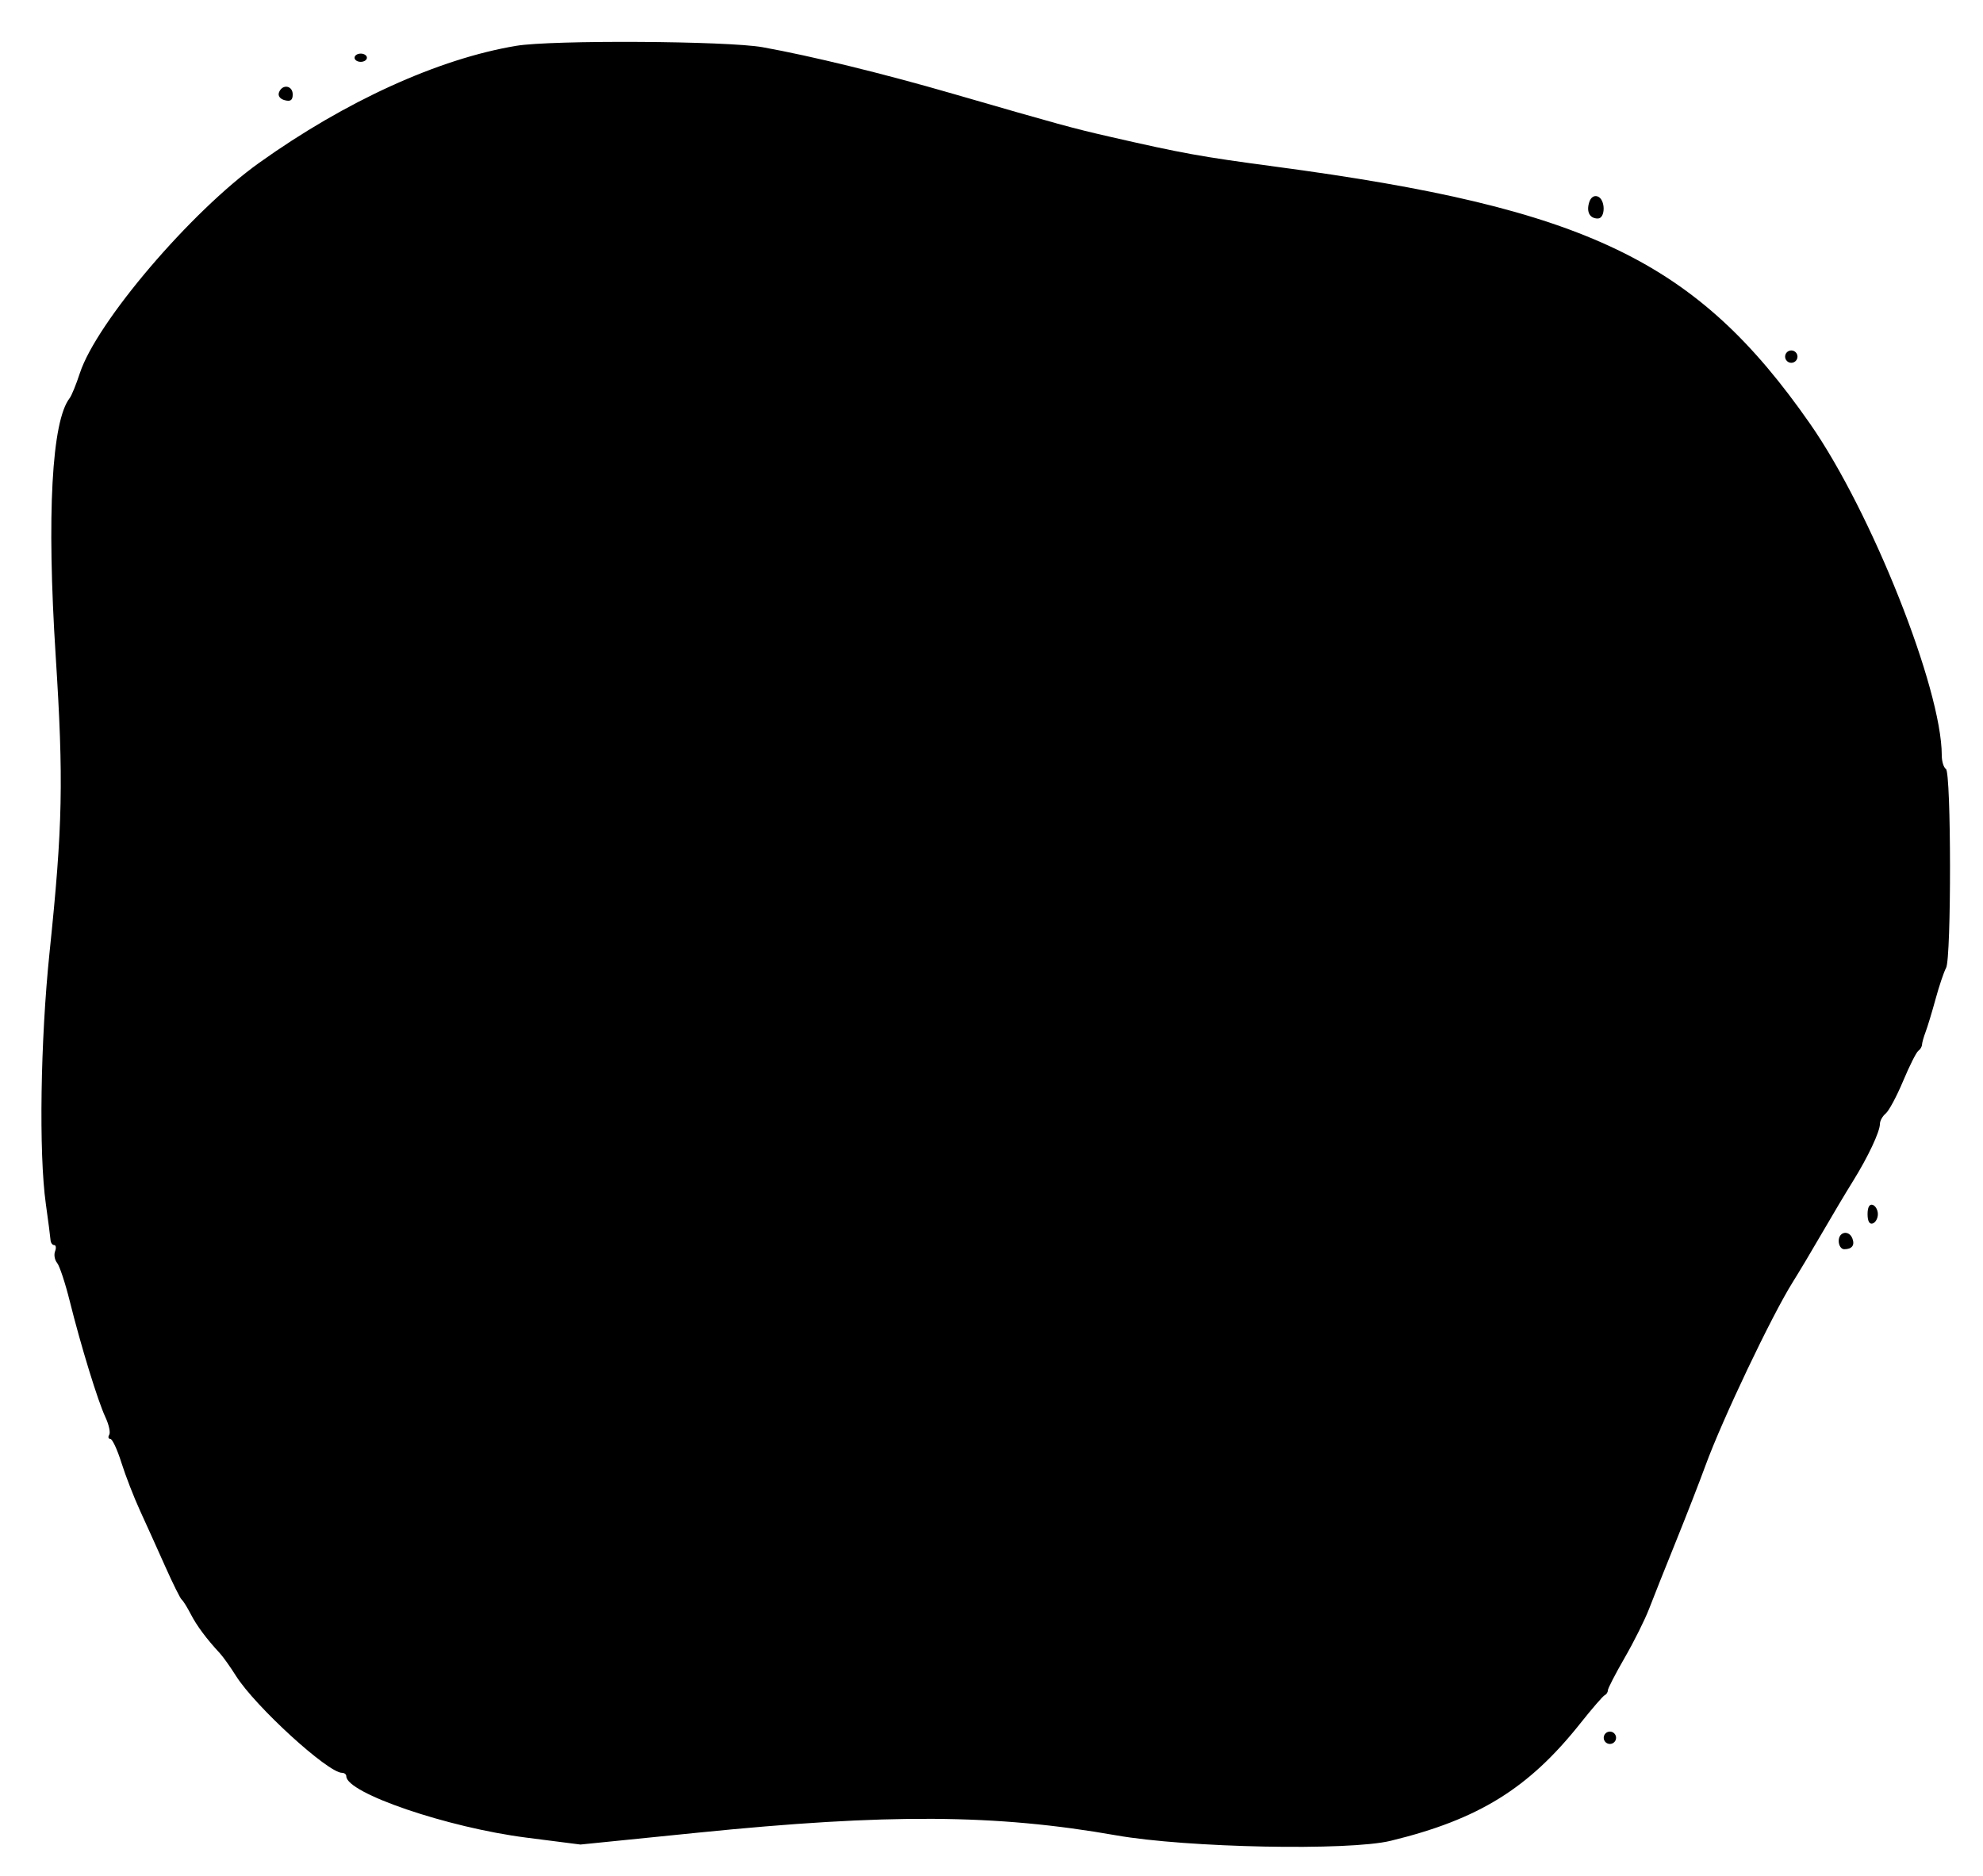
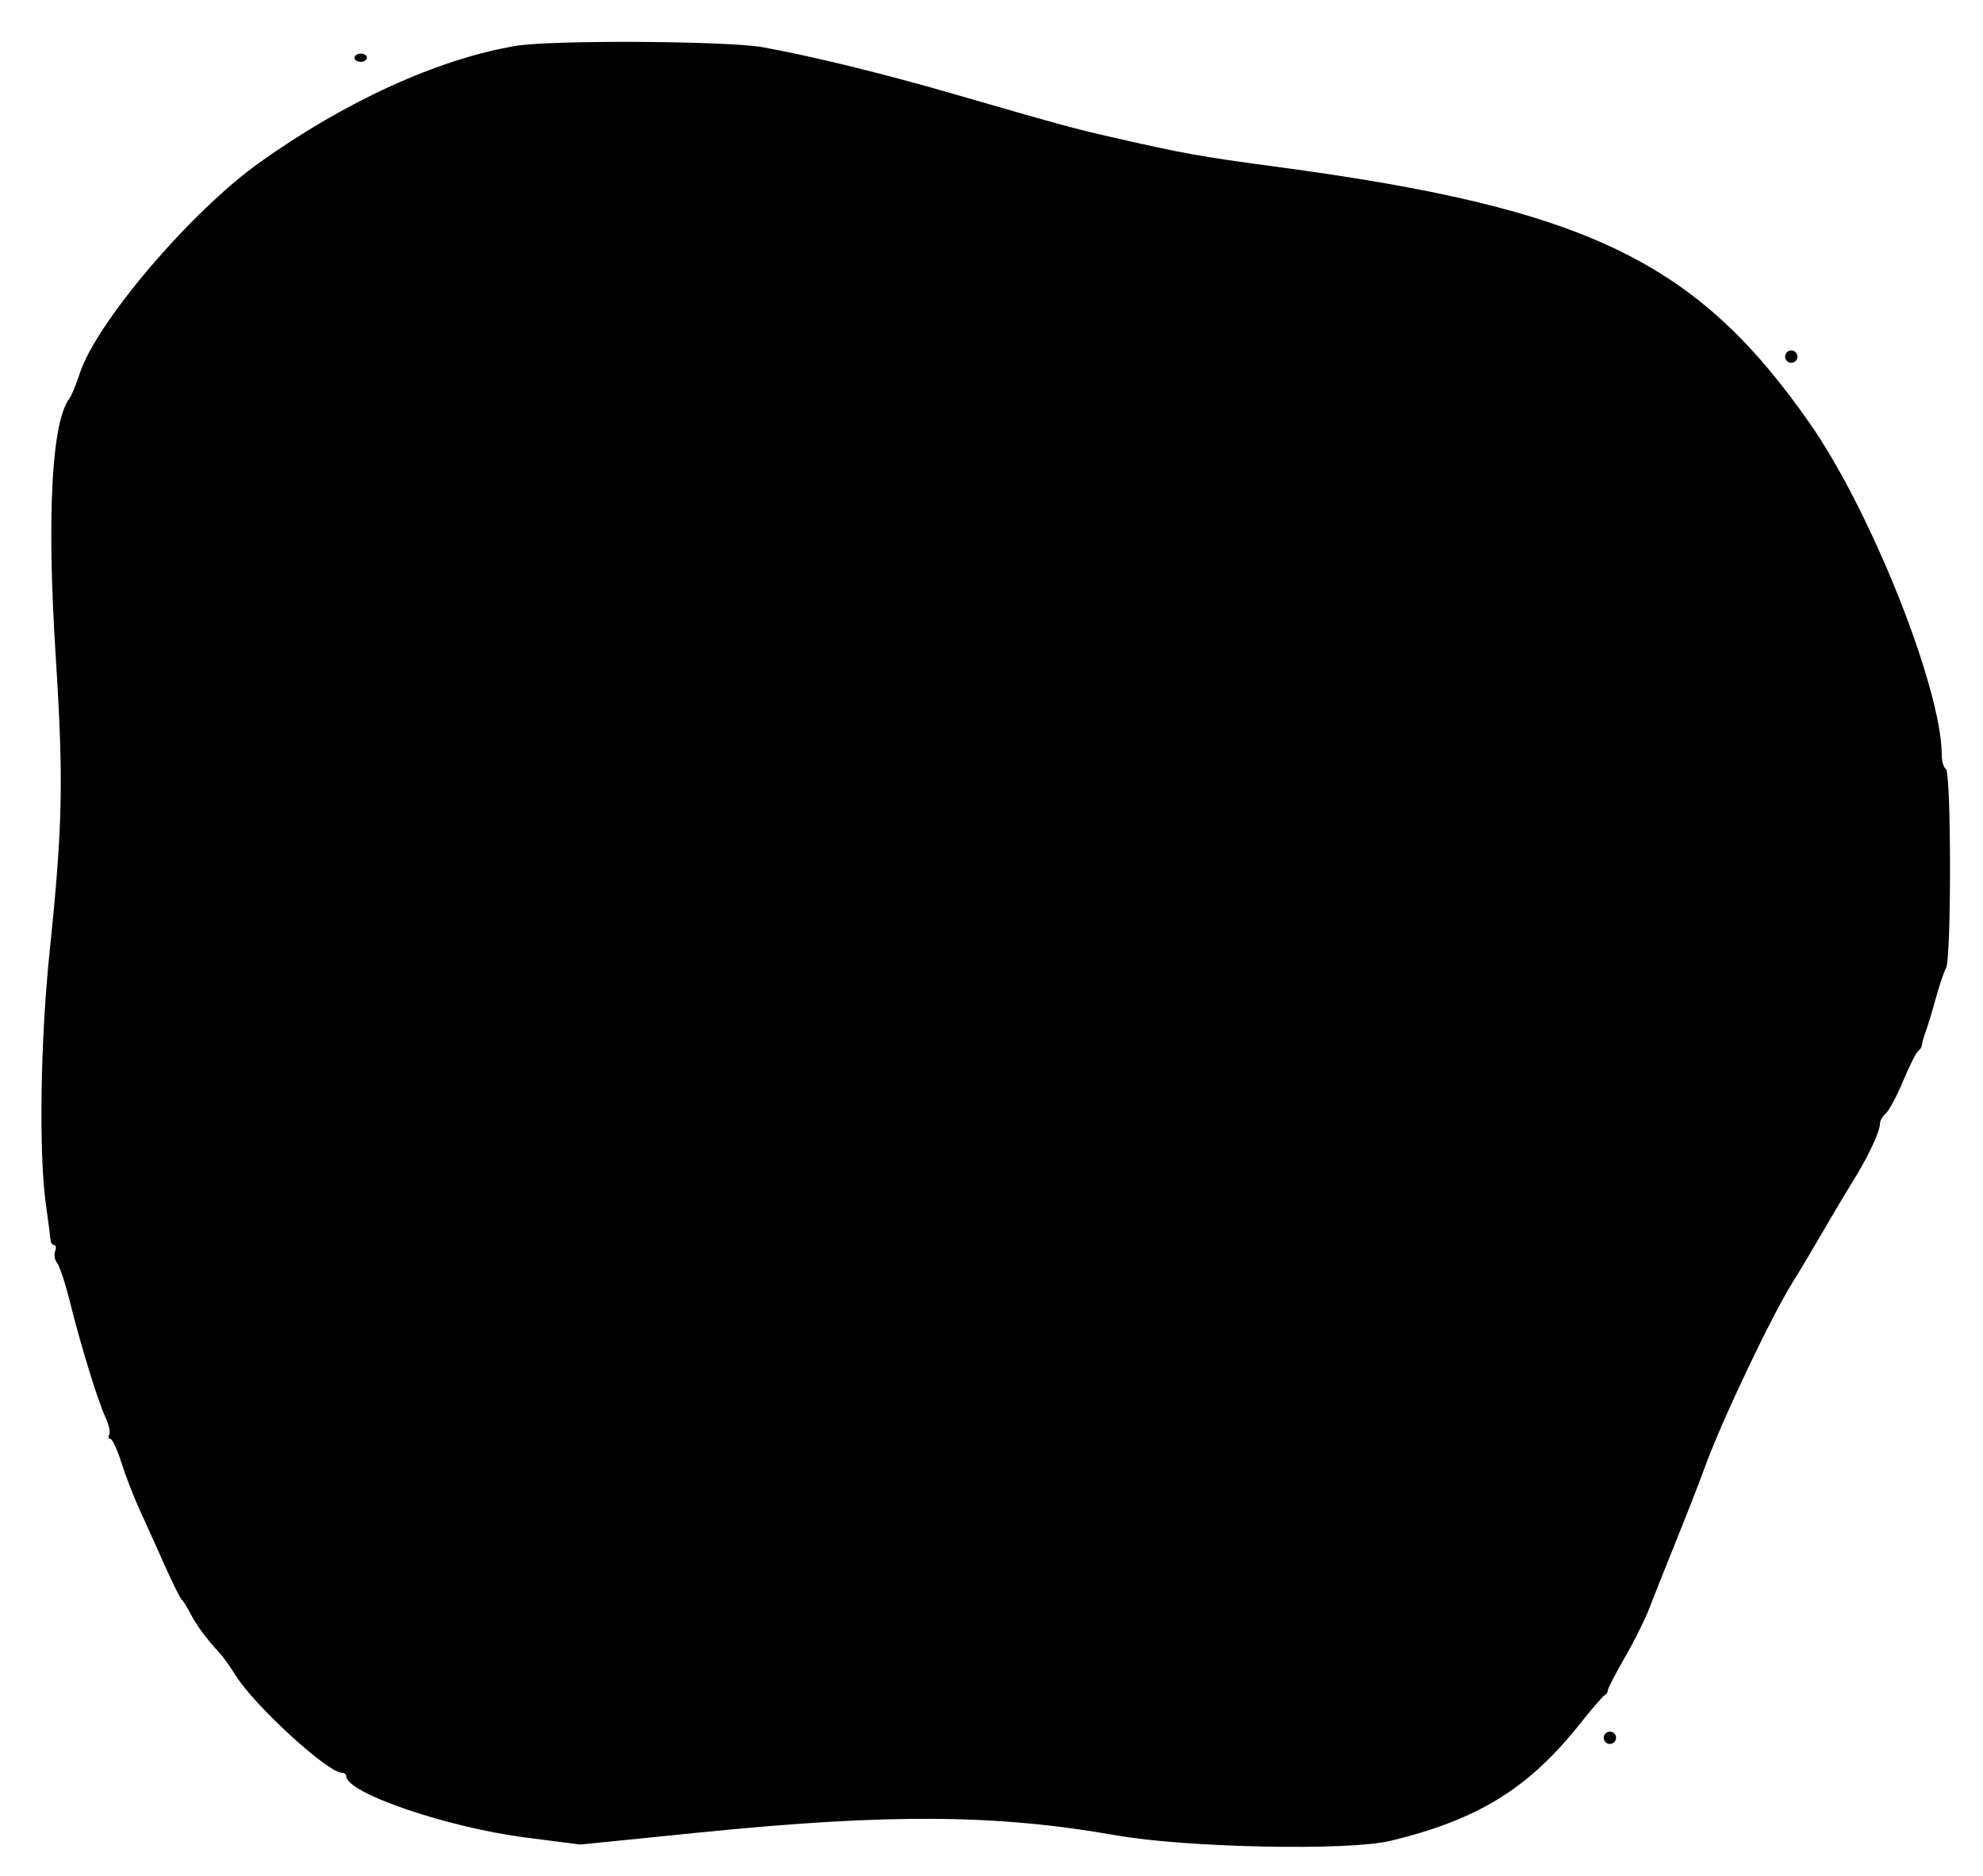
- <svg xmlns="http://www.w3.org/2000/svg" id="svg" version="1.1" width="400" height="378.378" viewBox="0, 0, 400,378.378">
+ <svg xmlns="http://www.w3.org/2000/svg" id="svg" width="400" height="378.378" viewBox="0, 0, 400,378.378">
  <g id="svgg">
-     <path id="path0" d="M104.140 9.241 C 88.466 11.851,69.709 20.387,52.267 32.848 C 38.498 42.685,19.478 64.996,16.112 75.260 C 15.362 77.547,14.436 79.816,14.054 80.303 C 10.439 84.905,9.409 103.826,11.228 132.225 C 12.841 157.405,12.653 166.564,10.000 192.064 C 8.153 209.807,7.814 232.654,9.245 242.827 C 9.727 246.258,10.152 249.532,10.189 250.104 C 10.226 250.676,10.557 251.143,10.923 251.143 C 11.290 251.143,11.373 251.710,11.107 252.401 C 10.842 253.093,11.028 254.145,11.521 254.739 C 12.014 255.334,13.158 258.790,14.063 262.421 C 16.323 271.494,19.739 282.611,21.269 285.872 C 21.968 287.364,22.311 288.954,22.032 289.406 C 21.752 289.859,21.851 290.229,22.252 290.229 C 22.653 290.229,23.658 292.380,24.484 295.010 C 25.311 297.640,27.018 302.037,28.278 304.782 C 29.539 307.526,31.820 312.578,33.348 316.008 C 34.876 319.439,36.366 322.432,36.658 322.661 C 36.951 322.890,37.768 324.200,38.474 325.572 C 39.678 327.911,41.655 330.569,44.351 333.472 C 44.988 334.158,46.453 336.216,47.607 338.046 C 51.484 344.191,66.141 357.588,68.987 357.588 C 69.464 357.588,69.854 357.897,69.854 358.275 C 69.854 361.668,90.229 368.618,106.149 370.656 L 117.080 372.054 140.661 369.671 C 179.141 365.781,200.846 365.917,225.171 370.201 C 239.409 372.708,272.060 373.358,280.516 371.302 C 298.262 366.989,308.349 360.743,318.777 347.609 C 321.137 344.636,323.351 342.079,323.696 341.927 C 324.042 341.774,324.324 341.339,324.324 340.960 C 324.324 340.581,325.853 337.619,327.722 334.377 C 329.591 331.136,331.802 326.706,332.636 324.533 C 333.470 322.360,335.892 316.279,338.018 311.019 C 340.145 305.759,342.841 298.836,344.010 295.634 C 347.403 286.344,357.373 265.385,361.613 258.628 C 362.905 256.570,365.585 252.079,367.569 248.649 C 369.553 245.218,372.342 240.541,373.766 238.254 C 376.804 233.375,379.210 228.263,379.210 226.685 C 379.210 226.070,379.736 225.131,380.380 224.597 C 381.023 224.063,382.601 221.117,383.886 218.050 C 385.172 214.983,386.548 212.245,386.946 211.965 C 387.343 211.685,387.681 211.124,387.697 210.718 C 387.712 210.312,388.040 209.151,388.425 208.138 C 388.810 207.125,389.718 204.131,390.441 201.485 C 391.165 198.839,392.115 196.024,392.552 195.230 C 393.634 193.265,393.600 155.764,392.516 155.094 C 392.058 154.811,391.684 153.573,391.683 152.342 C 391.676 138.923,377.496 103.240,365.106 85.463 C 342.206 52.608,320.193 42.016,257.380 33.626 C 242.061 31.580,238.703 30.973,223.701 27.540 C 216.375 25.863,213.690 25.127,192.100 18.878 C 178.056 14.813,163.622 11.284,153.846 9.526 C 146.734 8.247,111.327 8.044,104.140 9.241 M71.518 11.642 C 71.518 12.100,72.079 12.474,72.765 12.474 C 73.451 12.474,74.012 12.100,74.012 11.642 C 74.012 11.185,73.451 10.811,72.765 10.811 C 72.079 10.811,71.518 11.185,71.518 11.642 M56.280 18.629 C 56.014 19.322,56.483 19.965,57.438 20.214 C 58.610 20.521,59.044 20.206,59.044 19.049 C 59.044 17.218,56.944 16.899,56.280 18.629 M320.571 40.783 C 319.955 42.725,320.662 44.075,322.294 44.075 C 323.876 44.075,323.871 40.240,322.288 39.632 C 321.560 39.353,320.880 39.809,320.571 40.783 M360.083 71.933 C 360.083 72.620,360.644 73.181,361.331 73.181 C 362.017 73.181,362.578 72.620,362.578 71.933 C 362.578 71.247,362.017 70.686,361.331 70.686 C 360.644 70.686,360.083 71.247,360.083 71.933 M376.715 244.906 C 376.715 246.311,377.096 246.997,377.755 246.778 C 378.326 246.587,378.794 245.745,378.794 244.906 C 378.794 244.068,378.326 243.226,377.755 243.035 C 377.096 242.816,376.715 243.502,376.715 244.906 M370.894 250.312 C 370.894 251.227,371.393 251.975,372.003 251.975 C 373.567 251.975,374.180 251.175,373.658 249.815 C 372.980 248.046,370.894 248.421,370.894 250.312 M323.493 350.520 C 323.493 351.206,324.054 351.767,324.740 351.767 C 325.426 351.767,325.988 351.206,325.988 350.520 C 325.988 349.834,325.426 349.272,324.740 349.272 C 324.054 349.272,323.493 349.834,323.493 350.520 " stroke="none" fill="#000000" fill-rule="evenodd" />
+     <path id="path0" d="M104.140 9.241 C 88.466 11.851,69.709 20.387,52.267 32.848 C 38.498 42.685,19.478 64.996,16.112 75.260 C 15.362 77.547,14.436 79.816,14.054 80.303 C 10.439 84.905,9.409 103.826,11.228 132.225 C 12.841 157.405,12.653 166.564,10.000 192.064 C 8.153 209.807,7.814 232.654,9.245 242.827 C 9.727 246.258,10.152 249.532,10.189 250.104 C 10.226 250.676,10.557 251.143,10.923 251.143 C 11.290 251.143,11.373 251.710,11.107 252.401 C 10.842 253.093,11.028 254.145,11.521 254.739 C 12.014 255.334,13.158 258.790,14.063 262.421 C 16.323 271.494,19.739 282.611,21.269 285.872 C 21.968 287.364,22.311 288.954,22.032 289.406 C 21.752 289.859,21.851 290.229,22.252 290.229 C 22.653 290.229,23.658 292.380,24.484 295.010 C 25.311 297.640,27.018 302.037,28.278 304.782 C 29.539 307.526,31.820 312.578,33.348 316.008 C 34.876 319.439,36.366 322.432,36.658 322.661 C 36.951 322.890,37.768 324.200,38.474 325.572 C 39.678 327.911,41.655 330.569,44.351 333.472 C 44.988 334.158,46.453 336.216,47.607 338.046 C 51.484 344.191,66.141 357.588,68.987 357.588 C 69.464 357.588,69.854 357.897,69.854 358.275 C 69.854 361.668,90.229 368.618,106.149 370.656 L 117.080 372.054 140.661 369.671 C 179.141 365.781,200.846 365.917,225.171 370.201 C 239.409 372.708,272.060 373.358,280.516 371.302 C 298.262 366.989,308.349 360.743,318.777 347.609 C 321.137 344.636,323.351 342.079,323.696 341.927 C 324.042 341.774,324.324 341.339,324.324 340.960 C 324.324 340.581,325.853 337.619,327.722 334.377 C 329.591 331.136,331.802 326.706,332.636 324.533 C 333.470 322.360,335.892 316.279,338.018 311.019 C 340.145 305.759,342.841 298.836,344.010 295.634 C 347.403 286.344,357.373 265.385,361.613 258.628 C 362.905 256.570,365.585 252.079,367.569 248.649 C 369.553 245.218,372.342 240.541,373.766 238.254 C 376.804 233.375,379.210 228.263,379.210 226.685 C 379.210 226.070,379.736 225.131,380.380 224.597 C 381.023 224.063,382.601 221.117,383.886 218.050 C 385.172 214.983,386.548 212.245,386.946 211.965 C 387.343 211.685,387.681 211.124,387.697 210.718 C 387.712 210.312,388.040 209.151,388.425 208.138 C 388.810 207.125,389.718 204.131,390.441 201.485 C 391.165 198.839,392.115 196.024,392.552 195.230 C 393.634 193.265,393.600 155.764,392.516 155.094 C 392.058 154.811,391.684 153.573,391.683 152.342 C 391.676 138.923,377.496 103.240,365.106 85.463 C 342.206 52.608,320.193 42.016,257.380 33.626 C 242.061 31.580,238.703 30.973,223.701 27.540 C 216.375 25.863,213.690 25.127,192.100 18.878 C 178.056 14.813,163.622 11.284,153.846 9.526 C 146.734 8.247,111.327 8.044,104.140 9.241 M71.518 11.642 C 71.518 12.100,72.079 12.474,72.765 12.474 C 73.451 12.474,74.012 12.100,74.012 11.642 C 74.012 11.185,73.451 10.811,72.765 10.811 C 72.079 10.811,71.518 11.185,71.518 11.642 M360.083 71.933 C 360.083 72.620,360.644 73.181,361.331 73.181 C 362.017 73.181,362.578 72.620,362.578 71.933 C 362.578 71.247,362.017 70.686,361.331 70.686 C 360.644 70.686,360.083 71.247,360.083 71.933 M323.493 350.520 C 323.493 351.206,324.054 351.767,324.740 351.767 C 325.426 351.767,325.988 351.206,325.988 350.520 C 325.988 349.834,325.426 349.272,324.740 349.272 C 324.054 349.272,323.493 349.834,323.493 350.520 " stroke="none" fill="#000000" fill-rule="evenodd" />
  </g>
</svg>
